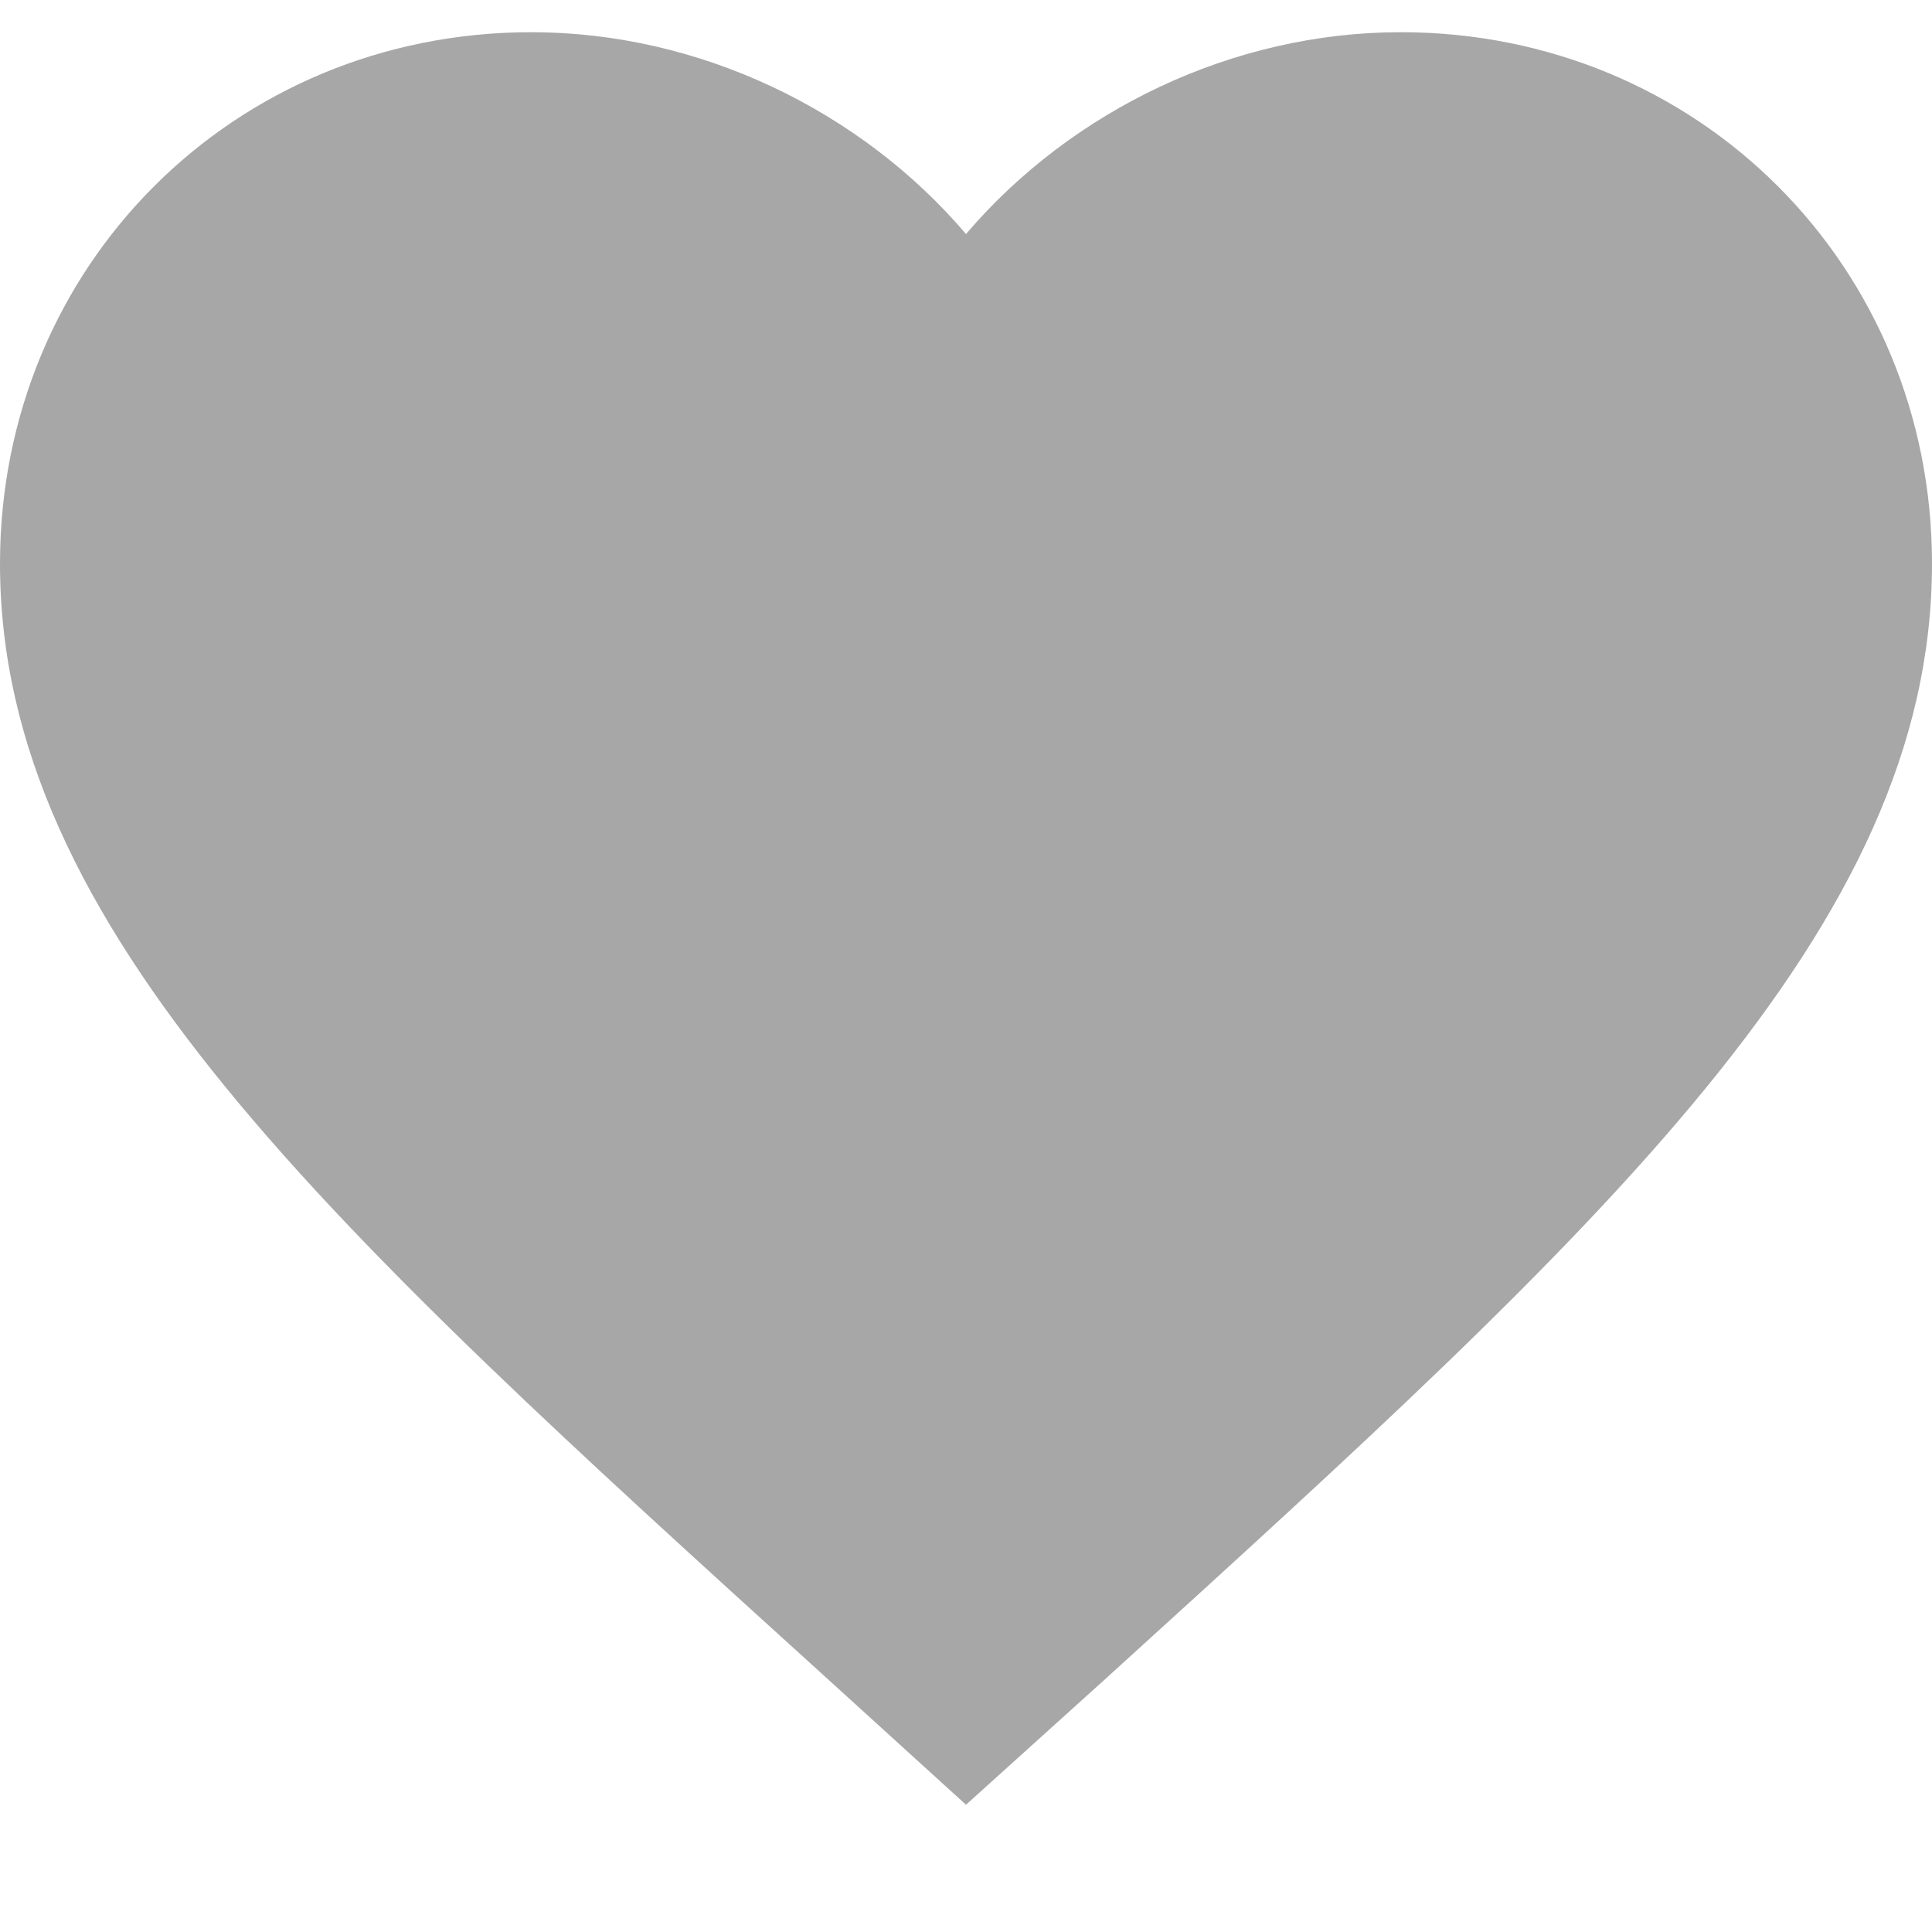
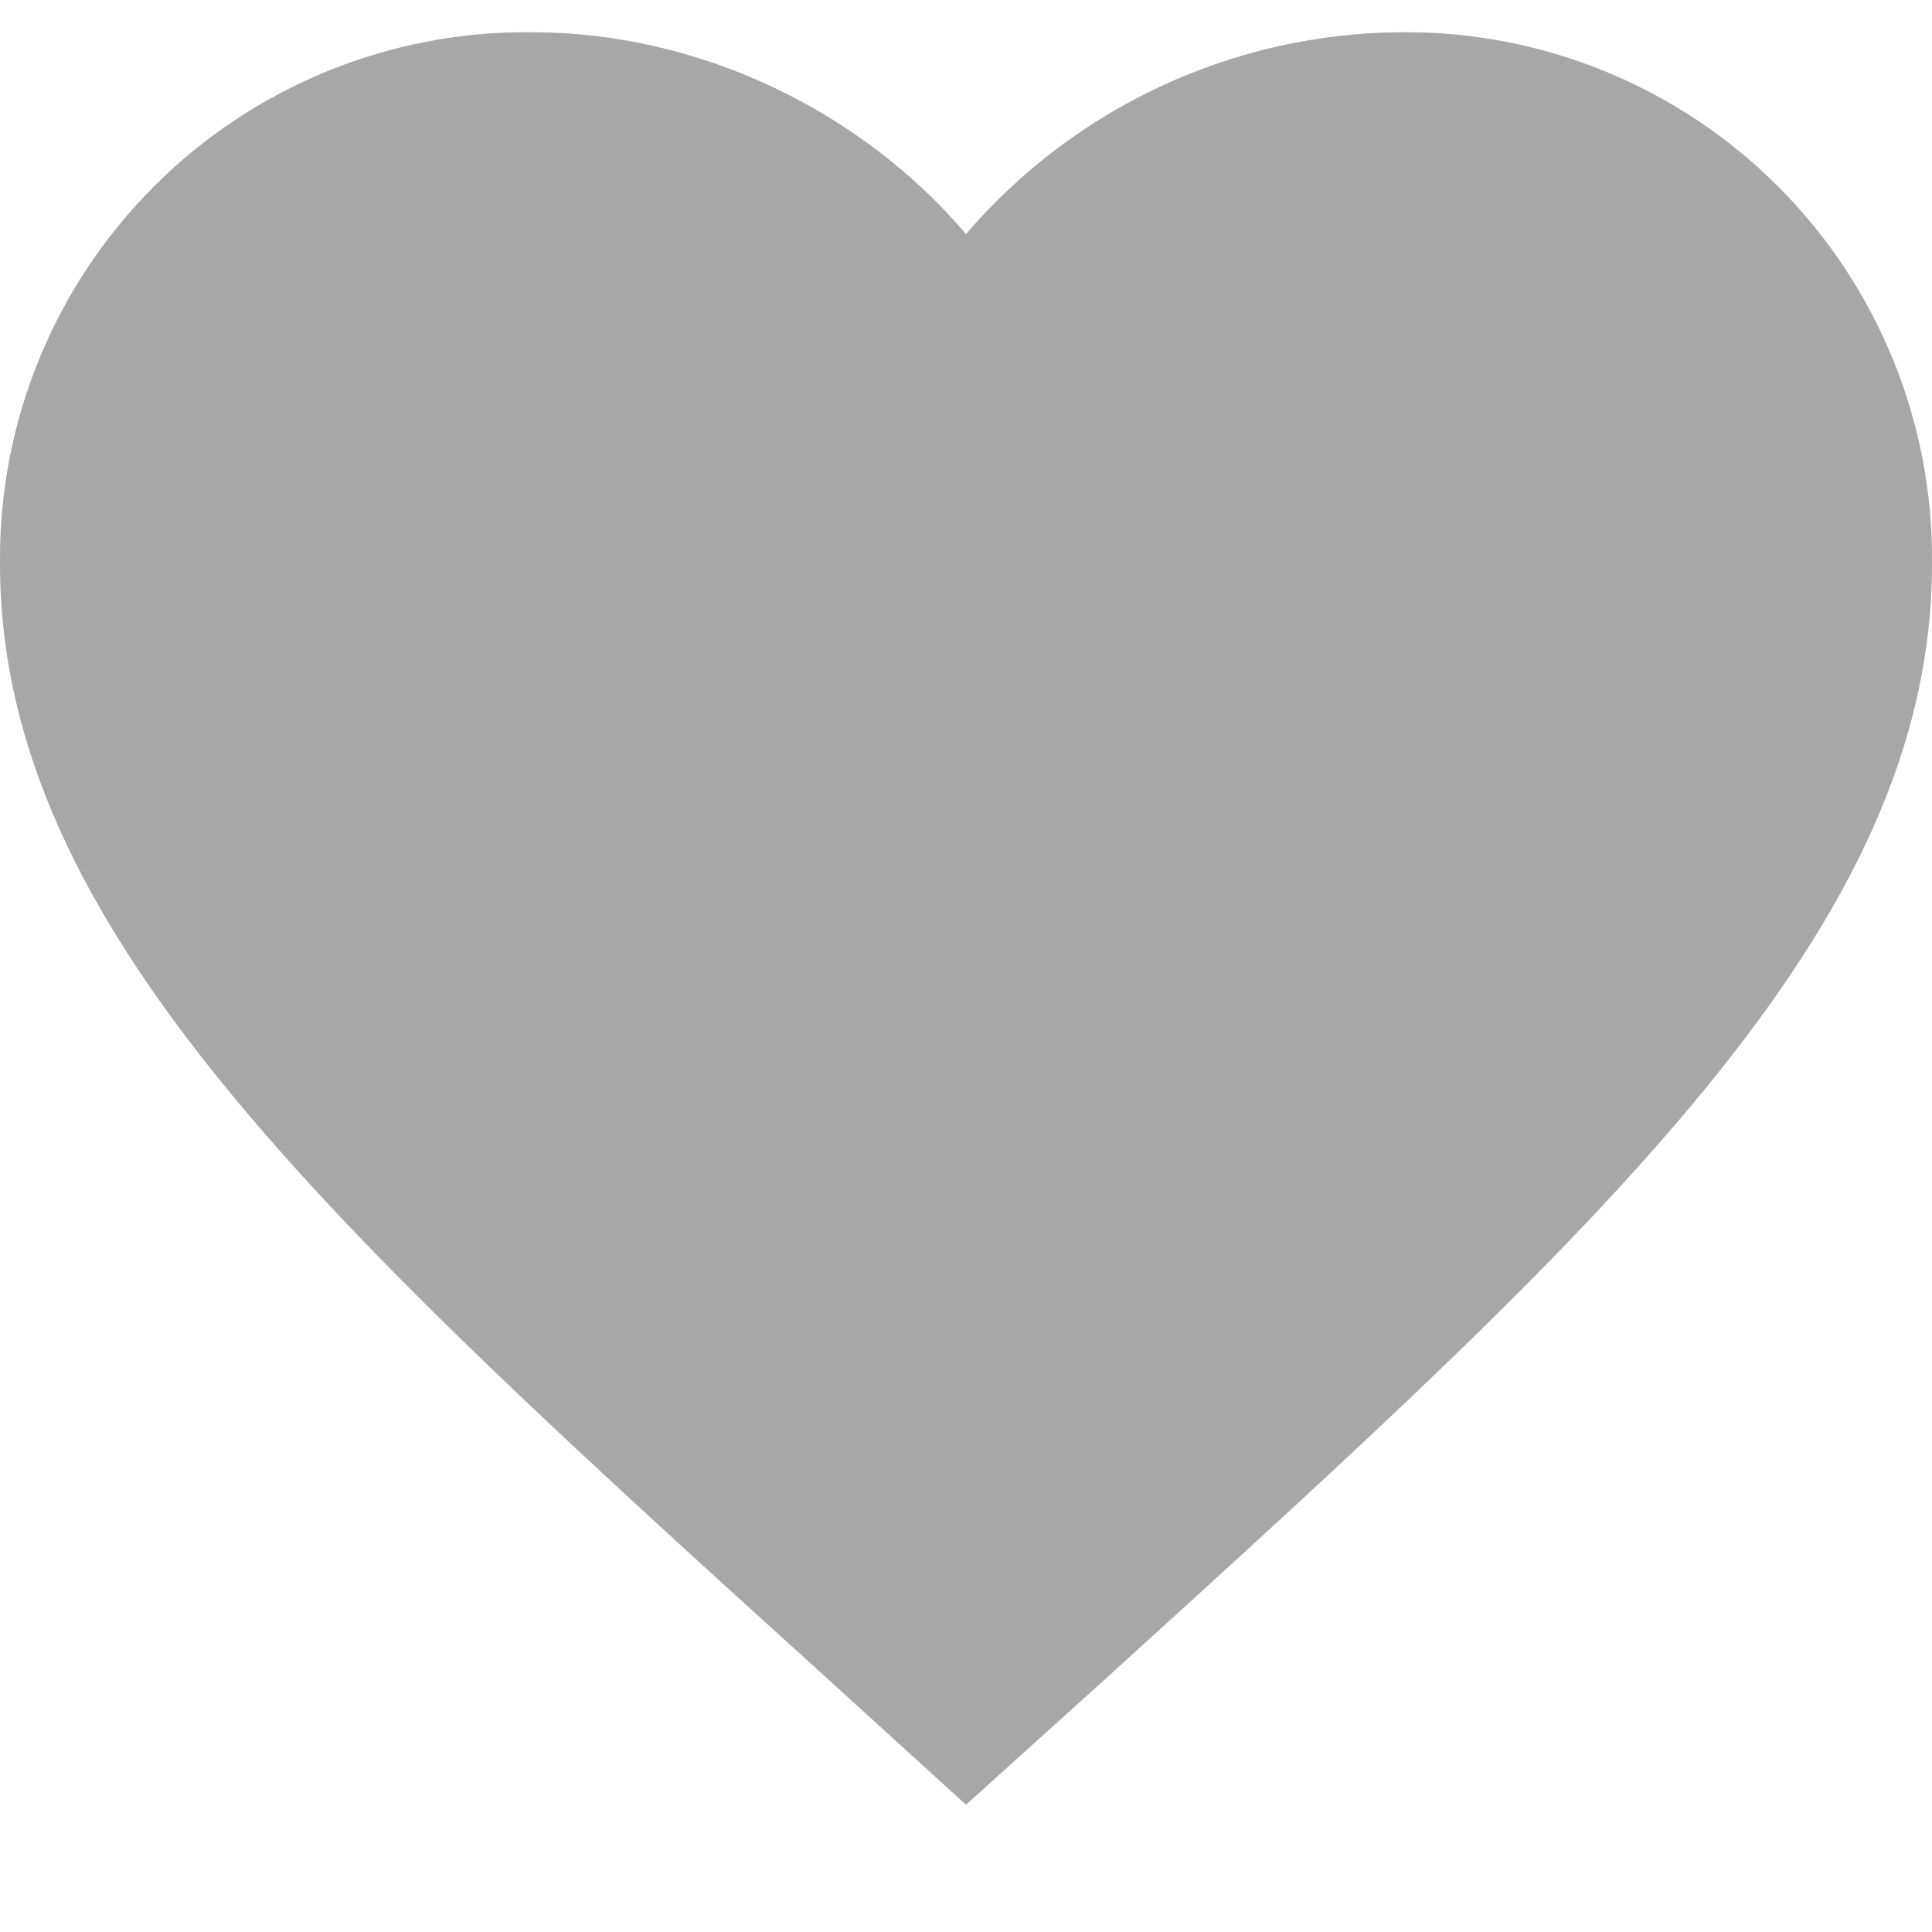
- <svg xmlns="http://www.w3.org/2000/svg" width="15" height="15" viewBox="0 0 15 15" fill="none">
-   <path d="M7.5 14.012L6.412 13.023C2.55 9.52 0 7.21 0 4.375C0 2.065 1.815 0.25 4.125 0.25C5.43 0.25 6.683 0.858 7.5 1.817C8.318 0.858 9.57 0.25 10.875 0.25C13.185 0.25 15 2.065 15 4.375C15 7.21 12.45 9.52 8.588 13.03L7.5 14.012Z" fill="#A7A7A7" />
+ <svg xmlns="http://www.w3.org/2000/svg" width="15" height="15" fill="none">
+   <path d="m7.5 14.012-1.088-.99C2.55 9.52 0 7.21 0 4.376A4.085 4.085 0 0 1 4.125.25C5.43.25 6.683.858 7.5 1.817A4.491 4.491 0 0 1 10.875.25 4.085 4.085 0 0 1 15 4.375c0 2.835-2.55 5.145-6.412 8.655l-1.088.982Z" fill="#A7A7A7" />
</svg>
